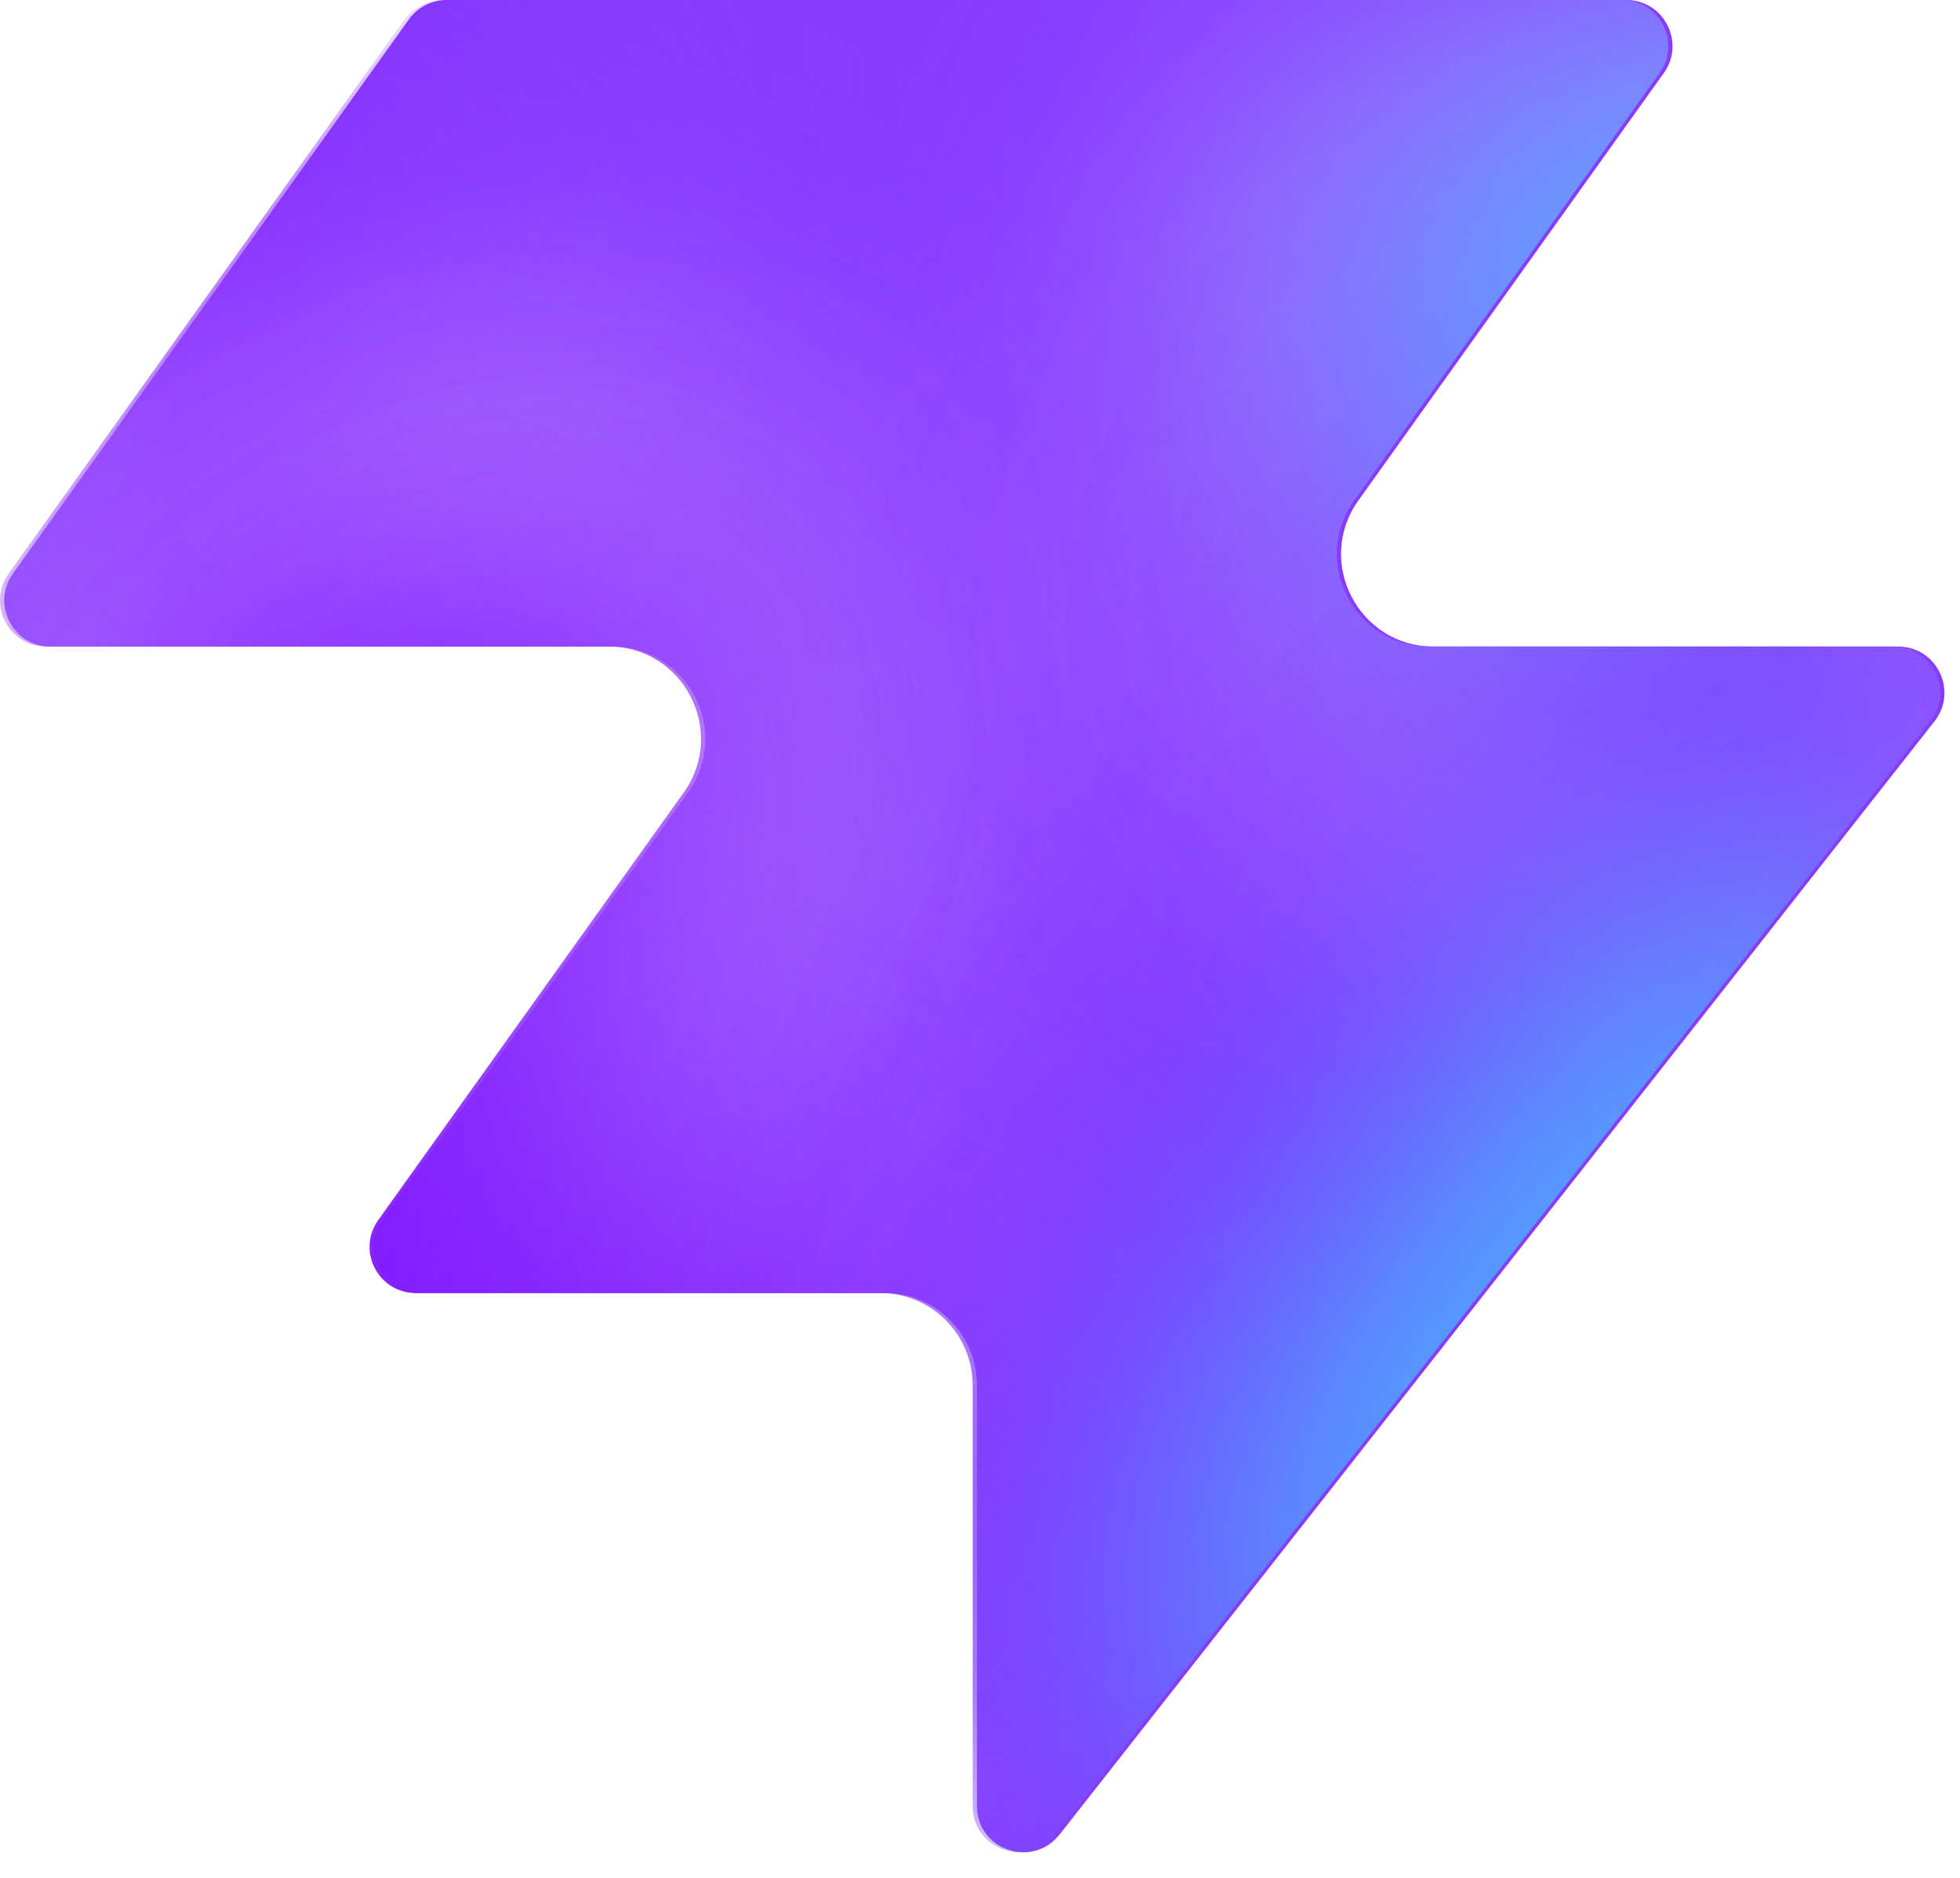
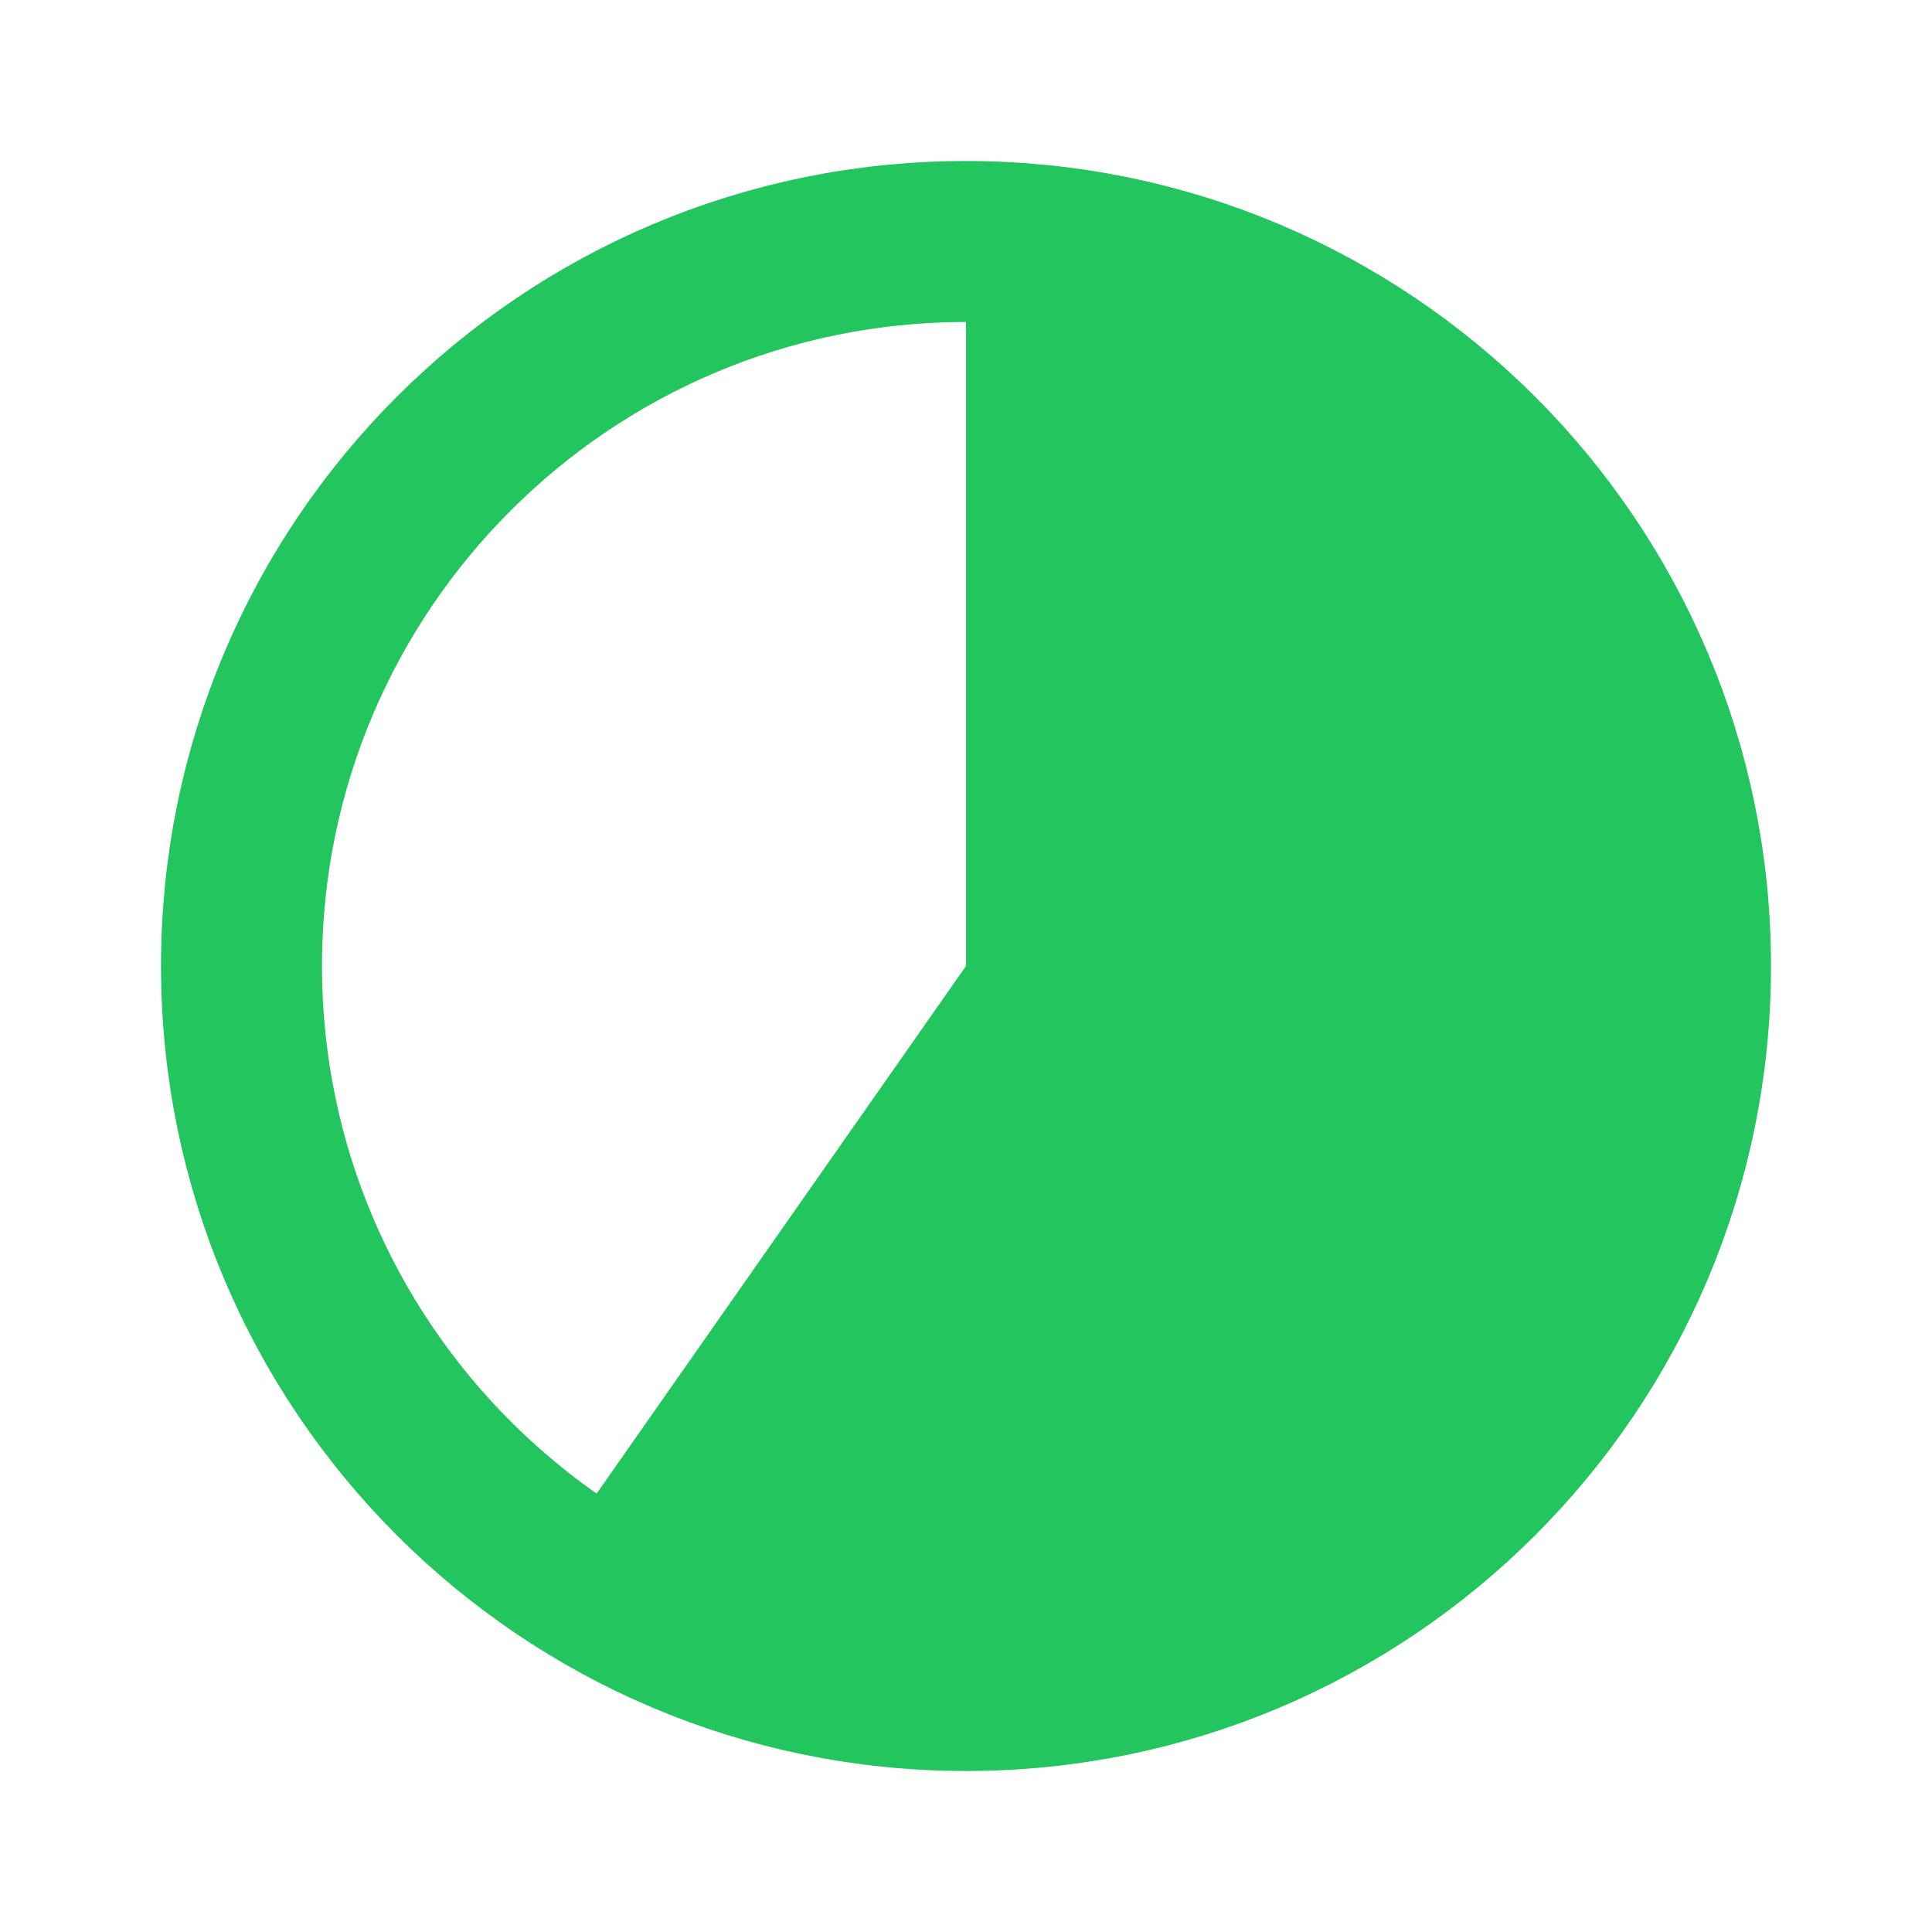
- <svg xmlns="http://www.w3.org/2000/svg" width="48" height="46" fill="none" viewBox="0 0 48 46">
-   <path fill="#863bff" d="M25.946 44.938c-.664.845-2.021.375-2.021-.698V33.937a2.26 2.26 0 0 0-2.262-2.262H10.287c-.92 0-1.456-1.04-.92-1.788l7.48-10.471c1.07-1.497 0-3.578-1.842-3.578H1.237c-.92 0-1.456-1.04-.92-1.788L10.013.474c.214-.297.556-.474.92-.474h28.894c.92 0 1.456 1.04.92 1.788l-7.48 10.471c-1.07 1.498 0 3.579 1.842 3.579h11.377c.943 0 1.473 1.088.89 1.83L25.947 44.94z" style="fill:#863bff;fill:color(display-p3 .525 .23 1);fill-opacity:1" />
-   <mask id="a" width="48" height="46" x="0" y="0" maskUnits="userSpaceOnUse" style="mask-type:alpha">
-     <path fill="#000" d="M25.842 44.938c-.664.844-2.021.375-2.021-.698V33.937a2.26 2.26 0 0 0-2.262-2.262H10.183c-.92 0-1.456-1.04-.92-1.788l7.48-10.471c1.07-1.498 0-3.579-1.842-3.579H1.133c-.92 0-1.456-1.04-.92-1.787L9.91.473c.214-.297.556-.474.92-.474h28.894c.92 0 1.456 1.04.92 1.788l-7.48 10.471c-1.07 1.498 0 3.578 1.842 3.578h11.377c.943 0 1.473 1.088.89 1.832L25.843 44.94z" style="fill:#000;fill-opacity:1" />
-   </mask>
-   <g mask="url(#a)">
-     <g filter="url(#b)">
-       <ellipse cx="5.508" cy="14.704" fill="#ede6ff" rx="5.508" ry="14.704" style="fill:#ede6ff;fill:color(display-p3 .927 .903 1);fill-opacity:1" transform="matrix(.00324 1 1 -.00324 -4.47 31.516)" />
-     </g>
-     <g filter="url(#c)">
-       <ellipse cx="10.399" cy="29.851" fill="#ede6ff" rx="10.399" ry="29.851" style="fill:#ede6ff;fill:color(display-p3 .927 .903 1);fill-opacity:1" transform="matrix(.00324 1 1 -.00324 -39.328 7.883)" />
-     </g>
-     <g filter="url(#d)">
-       <ellipse cx="5.508" cy="30.487" fill="#7e14ff" rx="5.508" ry="30.487" style="fill:#7e14ff;fill:color(display-p3 .492 .077 1);fill-opacity:1" transform="rotate(89.814 -25.913 -14.639)scale(1 -1)" />
-     </g>
-     <g filter="url(#e)">
-       <ellipse cx="5.508" cy="30.599" fill="#7e14ff" rx="5.508" ry="30.599" style="fill:#7e14ff;fill:color(display-p3 .492 .077 1);fill-opacity:1" transform="rotate(89.814 -32.644 -3.334)scale(1 -1)" />
-     </g>
-     <g filter="url(#f)">
-       <ellipse cx="5.508" cy="30.599" fill="#7e14ff" rx="5.508" ry="30.599" style="fill:#7e14ff;fill:color(display-p3 .492 .077 1);fill-opacity:1" transform="matrix(.00324 1 1 -.00324 -34.34 30.47)" />
-     </g>
-     <g filter="url(#g)">
-       <ellipse cx="14.072" cy="22.078" fill="#ede6ff" rx="14.072" ry="22.078" style="fill:#ede6ff;fill:color(display-p3 .927 .903 1);fill-opacity:1" transform="rotate(93.35 24.506 48.493)scale(-1 1)" />
-     </g>
-     <g filter="url(#h)">
-       <ellipse cx="3.47" cy="21.501" fill="#7e14ff" rx="3.47" ry="21.501" style="fill:#7e14ff;fill:color(display-p3 .492 .077 1);fill-opacity:1" transform="rotate(89.009 28.708 47.59)scale(-1 1)" />
-     </g>
-     <g filter="url(#i)">
-       <ellipse cx="3.47" cy="21.501" fill="#7e14ff" rx="3.47" ry="21.501" style="fill:#7e14ff;fill:color(display-p3 .492 .077 1);fill-opacity:1" transform="rotate(89.009 28.708 47.59)scale(-1 1)" />
-     </g>
-     <g filter="url(#j)">
-       <ellipse cx=".387" cy="8.972" fill="#7e14ff" rx="4.407" ry="29.108" style="fill:#7e14ff;fill:color(display-p3 .492 .077 1);fill-opacity:1" transform="rotate(39.51 .387 8.972)" />
-     </g>
-     <g filter="url(#k)">
-       <ellipse cx="47.523" cy="-6.092" fill="#7e14ff" rx="4.407" ry="29.108" style="fill:#7e14ff;fill:color(display-p3 .492 .077 1);fill-opacity:1" transform="rotate(37.892 47.523 -6.092)" />
-     </g>
-     <g filter="url(#l)">
-       <ellipse cx="41.412" cy="6.333" fill="#47bfff" rx="5.971" ry="9.665" style="fill:#47bfff;fill:color(display-p3 .28 .748 1);fill-opacity:1" transform="rotate(37.892 41.412 6.333)" />
-     </g>
-     <g filter="url(#m)">
-       <ellipse cx="-1.879" cy="38.332" fill="#7e14ff" rx="4.407" ry="29.108" style="fill:#7e14ff;fill:color(display-p3 .492 .077 1);fill-opacity:1" transform="rotate(37.892 -1.88 38.332)" />
-     </g>
-     <g filter="url(#n)">
-       <ellipse cx="-1.879" cy="38.332" fill="#7e14ff" rx="4.407" ry="29.108" style="fill:#7e14ff;fill:color(display-p3 .492 .077 1);fill-opacity:1" transform="rotate(37.892 -1.88 38.332)" />
-     </g>
-     <g filter="url(#o)">
-       <ellipse cx="35.651" cy="29.907" fill="#7e14ff" rx="4.407" ry="29.108" style="fill:#7e14ff;fill:color(display-p3 .492 .077 1);fill-opacity:1" transform="rotate(37.892 35.651 29.907)" />
-     </g>
-     <g filter="url(#p)">
-       <ellipse cx="38.418" cy="32.4" fill="#47bfff" rx="5.971" ry="15.297" style="fill:#47bfff;fill:color(display-p3 .28 .748 1);fill-opacity:1" transform="rotate(37.892 38.418 32.4)" />
-     </g>
-   </g>
-   <defs>
-     <filter id="b" width="60.045" height="41.654" x="-19.77" y="16.149" color-interpolation-filters="sRGB" filterUnits="userSpaceOnUse">
-       <feFlood flood-opacity="0" result="BackgroundImageFix" />
-       <feBlend in="SourceGraphic" in2="BackgroundImageFix" result="shape" />
-       <feGaussianBlur result="effect1_foregroundBlur_2002_17158" stdDeviation="7.659" />
-     </filter>
-     <filter id="c" width="90.34" height="51.437" x="-54.613" y="-7.533" color-interpolation-filters="sRGB" filterUnits="userSpaceOnUse">
-       <feFlood flood-opacity="0" result="BackgroundImageFix" />
-       <feBlend in="SourceGraphic" in2="BackgroundImageFix" result="shape" />
-       <feGaussianBlur result="effect1_foregroundBlur_2002_17158" stdDeviation="7.659" />
-     </filter>
-     <filter id="d" width="79.355" height="29.4" x="-49.64" y="2.03" color-interpolation-filters="sRGB" filterUnits="userSpaceOnUse">
-       <feFlood flood-opacity="0" result="BackgroundImageFix" />
-       <feBlend in="SourceGraphic" in2="BackgroundImageFix" result="shape" />
-       <feGaussianBlur result="effect1_foregroundBlur_2002_17158" stdDeviation="4.596" />
-     </filter>
-     <filter id="e" width="79.579" height="29.4" x="-45.045" y="20.029" color-interpolation-filters="sRGB" filterUnits="userSpaceOnUse">
-       <feFlood flood-opacity="0" result="BackgroundImageFix" />
-       <feBlend in="SourceGraphic" in2="BackgroundImageFix" result="shape" />
-       <feGaussianBlur result="effect1_foregroundBlur_2002_17158" stdDeviation="4.596" />
-     </filter>
-     <filter id="f" width="79.579" height="29.4" x="-43.513" y="21.178" color-interpolation-filters="sRGB" filterUnits="userSpaceOnUse">
-       <feFlood flood-opacity="0" result="BackgroundImageFix" />
-       <feBlend in="SourceGraphic" in2="BackgroundImageFix" result="shape" />
-       <feGaussianBlur result="effect1_foregroundBlur_2002_17158" stdDeviation="4.596" />
-     </filter>
-     <filter id="g" width="74.749" height="58.852" x="15.756" y="-17.901" color-interpolation-filters="sRGB" filterUnits="userSpaceOnUse">
-       <feFlood flood-opacity="0" result="BackgroundImageFix" />
-       <feBlend in="SourceGraphic" in2="BackgroundImageFix" result="shape" />
-       <feGaussianBlur result="effect1_foregroundBlur_2002_17158" stdDeviation="7.659" />
-     </filter>
-     <filter id="h" width="61.377" height="25.362" x="23.548" y="2.284" color-interpolation-filters="sRGB" filterUnits="userSpaceOnUse">
-       <feFlood flood-opacity="0" result="BackgroundImageFix" />
-       <feBlend in="SourceGraphic" in2="BackgroundImageFix" result="shape" />
-       <feGaussianBlur result="effect1_foregroundBlur_2002_17158" stdDeviation="4.596" />
-     </filter>
-     <filter id="i" width="61.377" height="25.362" x="23.548" y="2.284" color-interpolation-filters="sRGB" filterUnits="userSpaceOnUse">
-       <feFlood flood-opacity="0" result="BackgroundImageFix" />
-       <feBlend in="SourceGraphic" in2="BackgroundImageFix" result="shape" />
-       <feGaussianBlur result="effect1_foregroundBlur_2002_17158" stdDeviation="4.596" />
-     </filter>
-     <filter id="j" width="56.045" height="63.649" x="-27.636" y="-22.853" color-interpolation-filters="sRGB" filterUnits="userSpaceOnUse">
-       <feFlood flood-opacity="0" result="BackgroundImageFix" />
-       <feBlend in="SourceGraphic" in2="BackgroundImageFix" result="shape" />
-       <feGaussianBlur result="effect1_foregroundBlur_2002_17158" stdDeviation="4.596" />
-     </filter>
-     <filter id="k" width="54.814" height="64.646" x="20.116" y="-38.415" color-interpolation-filters="sRGB" filterUnits="userSpaceOnUse">
-       <feFlood flood-opacity="0" result="BackgroundImageFix" />
-       <feBlend in="SourceGraphic" in2="BackgroundImageFix" result="shape" />
-       <feGaussianBlur result="effect1_foregroundBlur_2002_17158" stdDeviation="4.596" />
-     </filter>
-     <filter id="l" width="33.541" height="35.313" x="24.641" y="-11.323" color-interpolation-filters="sRGB" filterUnits="userSpaceOnUse">
-       <feFlood flood-opacity="0" result="BackgroundImageFix" />
-       <feBlend in="SourceGraphic" in2="BackgroundImageFix" result="shape" />
-       <feGaussianBlur result="effect1_foregroundBlur_2002_17158" stdDeviation="4.596" />
-     </filter>
-     <filter id="m" width="54.814" height="64.646" x="-29.286" y="6.009" color-interpolation-filters="sRGB" filterUnits="userSpaceOnUse">
-       <feFlood flood-opacity="0" result="BackgroundImageFix" />
-       <feBlend in="SourceGraphic" in2="BackgroundImageFix" result="shape" />
-       <feGaussianBlur result="effect1_foregroundBlur_2002_17158" stdDeviation="4.596" />
-     </filter>
-     <filter id="n" width="54.814" height="64.646" x="-29.286" y="6.009" color-interpolation-filters="sRGB" filterUnits="userSpaceOnUse">
-       <feFlood flood-opacity="0" result="BackgroundImageFix" />
-       <feBlend in="SourceGraphic" in2="BackgroundImageFix" result="shape" />
-       <feGaussianBlur result="effect1_foregroundBlur_2002_17158" stdDeviation="4.596" />
-     </filter>
-     <filter id="o" width="54.814" height="64.646" x="8.244" y="-2.416" color-interpolation-filters="sRGB" filterUnits="userSpaceOnUse">
-       <feFlood flood-opacity="0" result="BackgroundImageFix" />
-       <feBlend in="SourceGraphic" in2="BackgroundImageFix" result="shape" />
-       <feGaussianBlur result="effect1_foregroundBlur_2002_17158" stdDeviation="4.596" />
-     </filter>
-     <filter id="p" width="39.409" height="43.623" x="18.713" y="10.588" color-interpolation-filters="sRGB" filterUnits="userSpaceOnUse">
-       <feFlood flood-opacity="0" result="BackgroundImageFix" />
-       <feBlend in="SourceGraphic" in2="BackgroundImageFix" result="shape" />
-       <feGaussianBlur result="effect1_foregroundBlur_2002_17158" stdDeviation="4.596" />
-     </filter>
-   </defs>
+ <svg xmlns="http://www.w3.org/2000/svg" width="24" height="24" viewBox="0 0 24 24" fill="none" stroke="#22c55e" stroke-width="2" stroke-linecap="round" stroke-linejoin="round">
+   <path d="M12 3a9 9 0 1 1 -5.162 16.373l5.162 -7.373v-9" fill="#22c55e" stroke="none" />
+   <path d="M3 12a9 9 0 1 0 18 0a9 9 0 0 0 -18 0" />
</svg>
